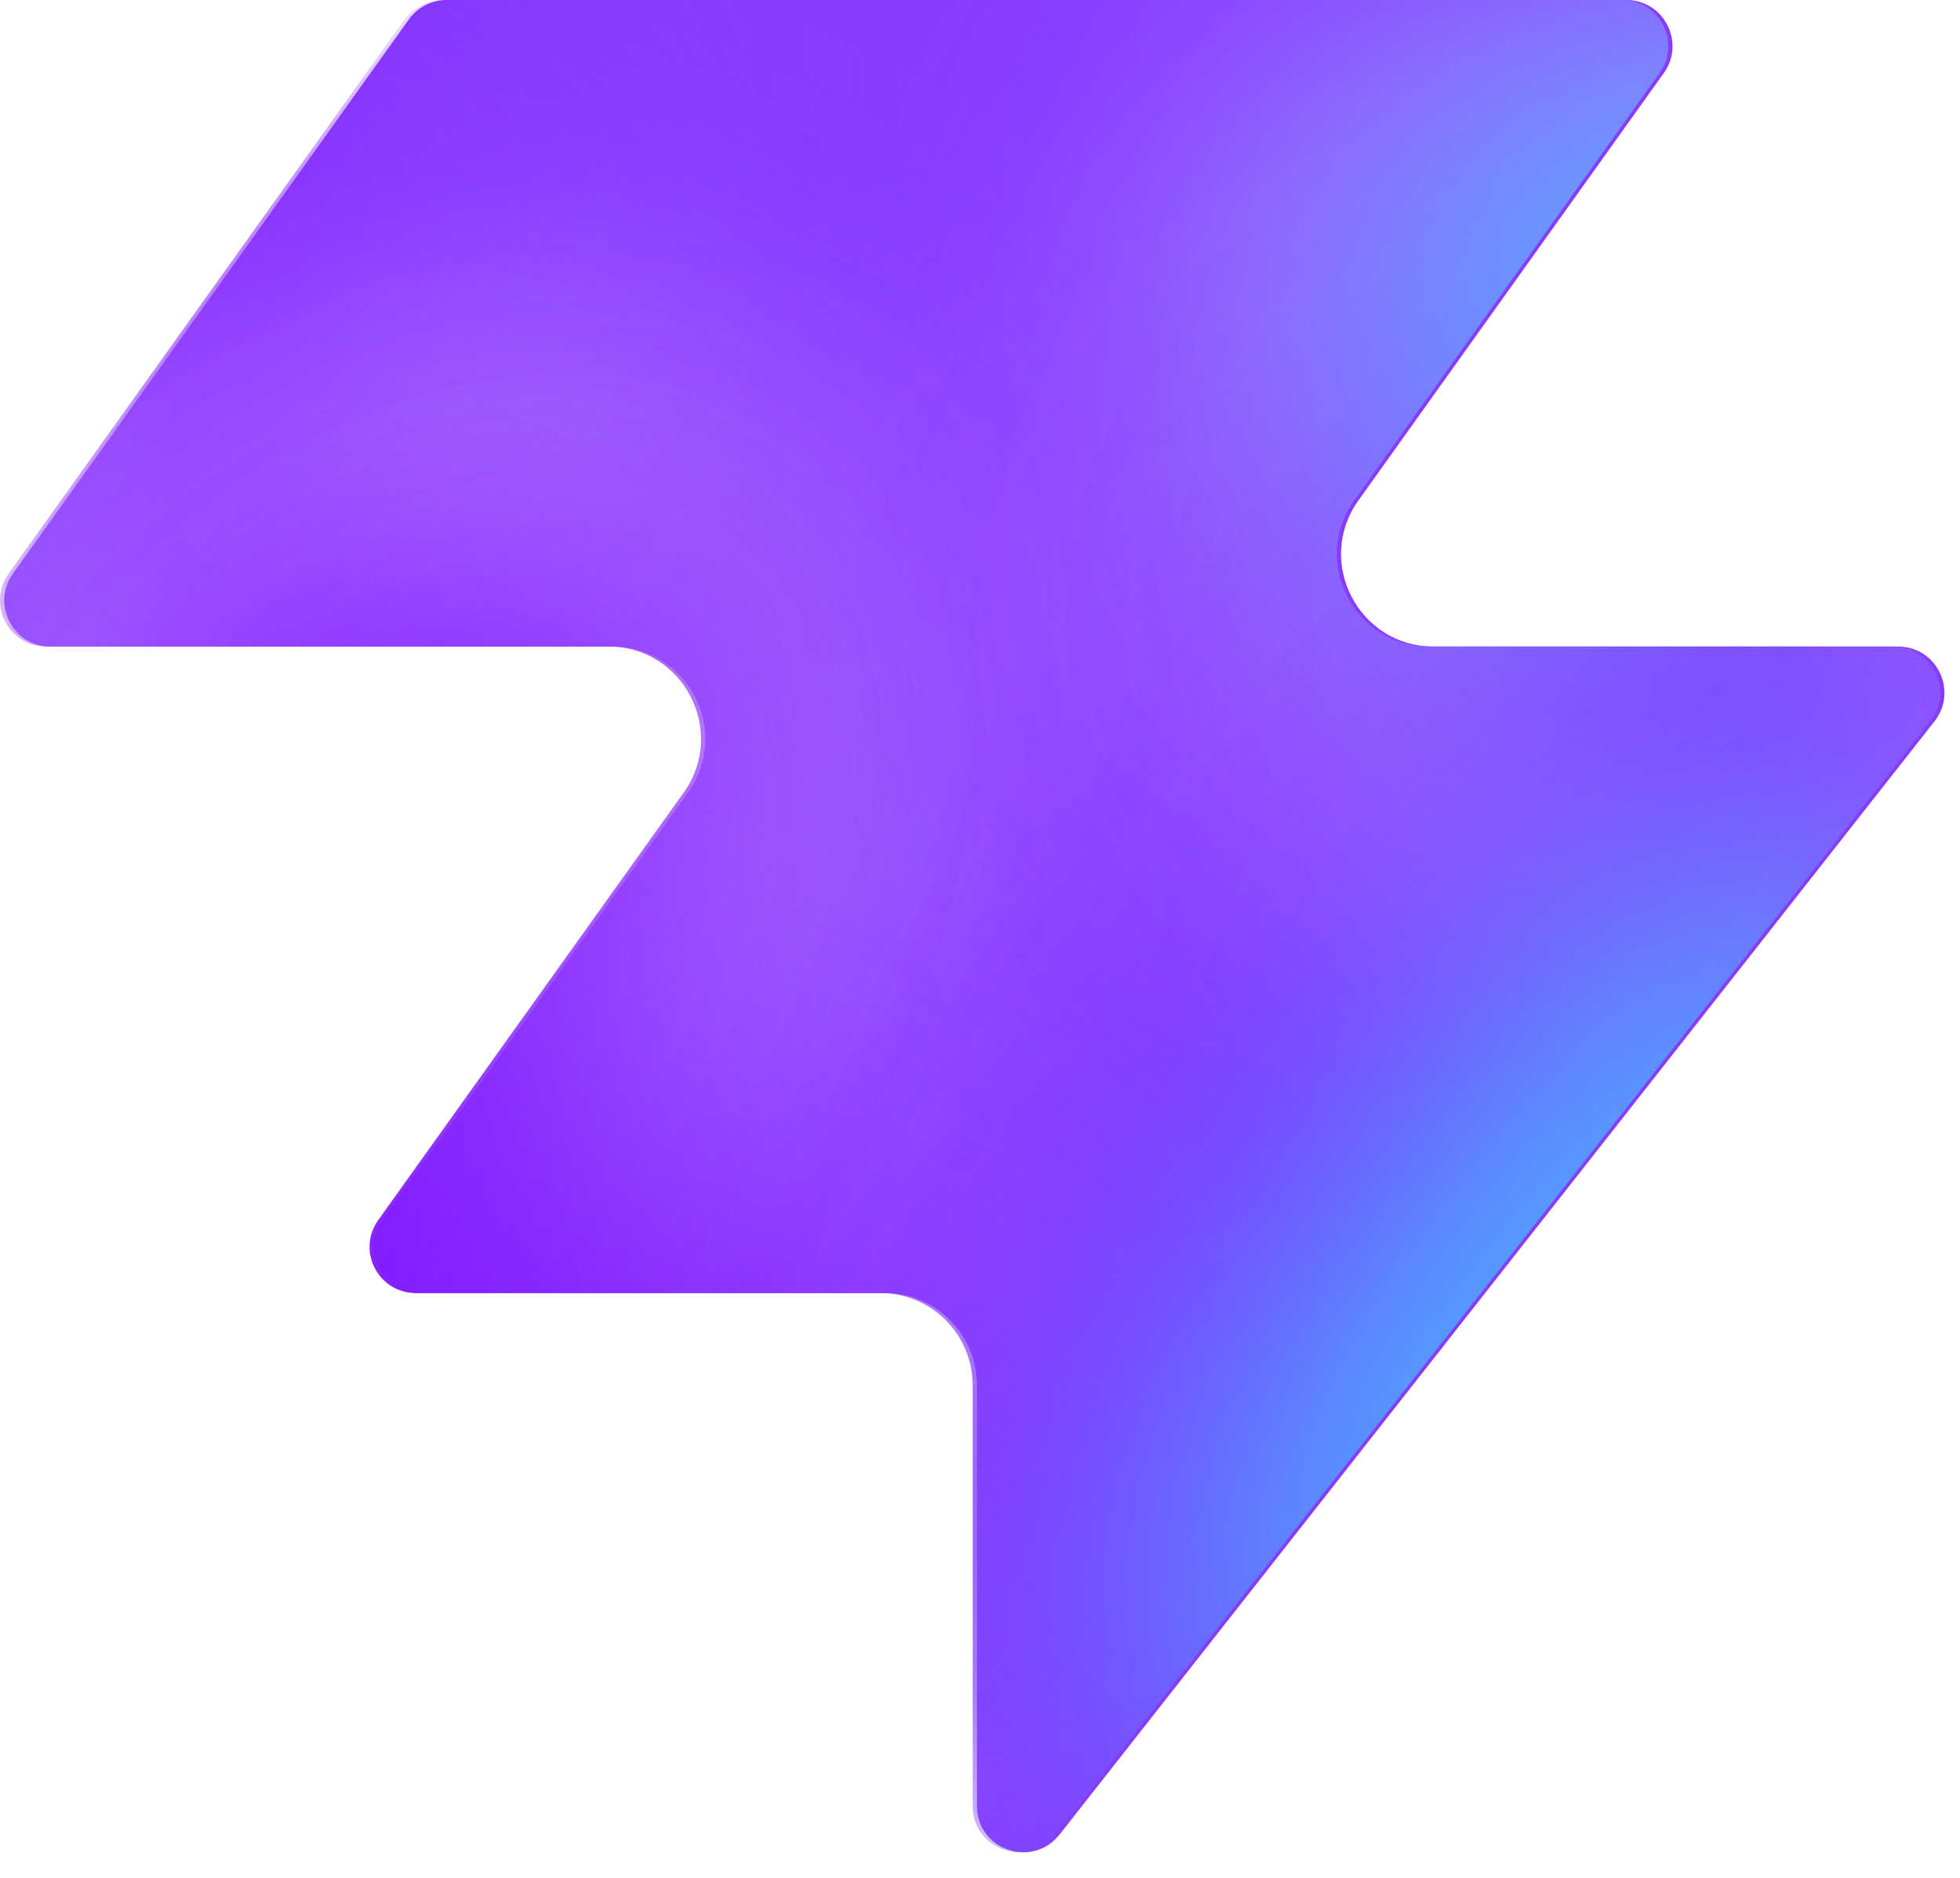
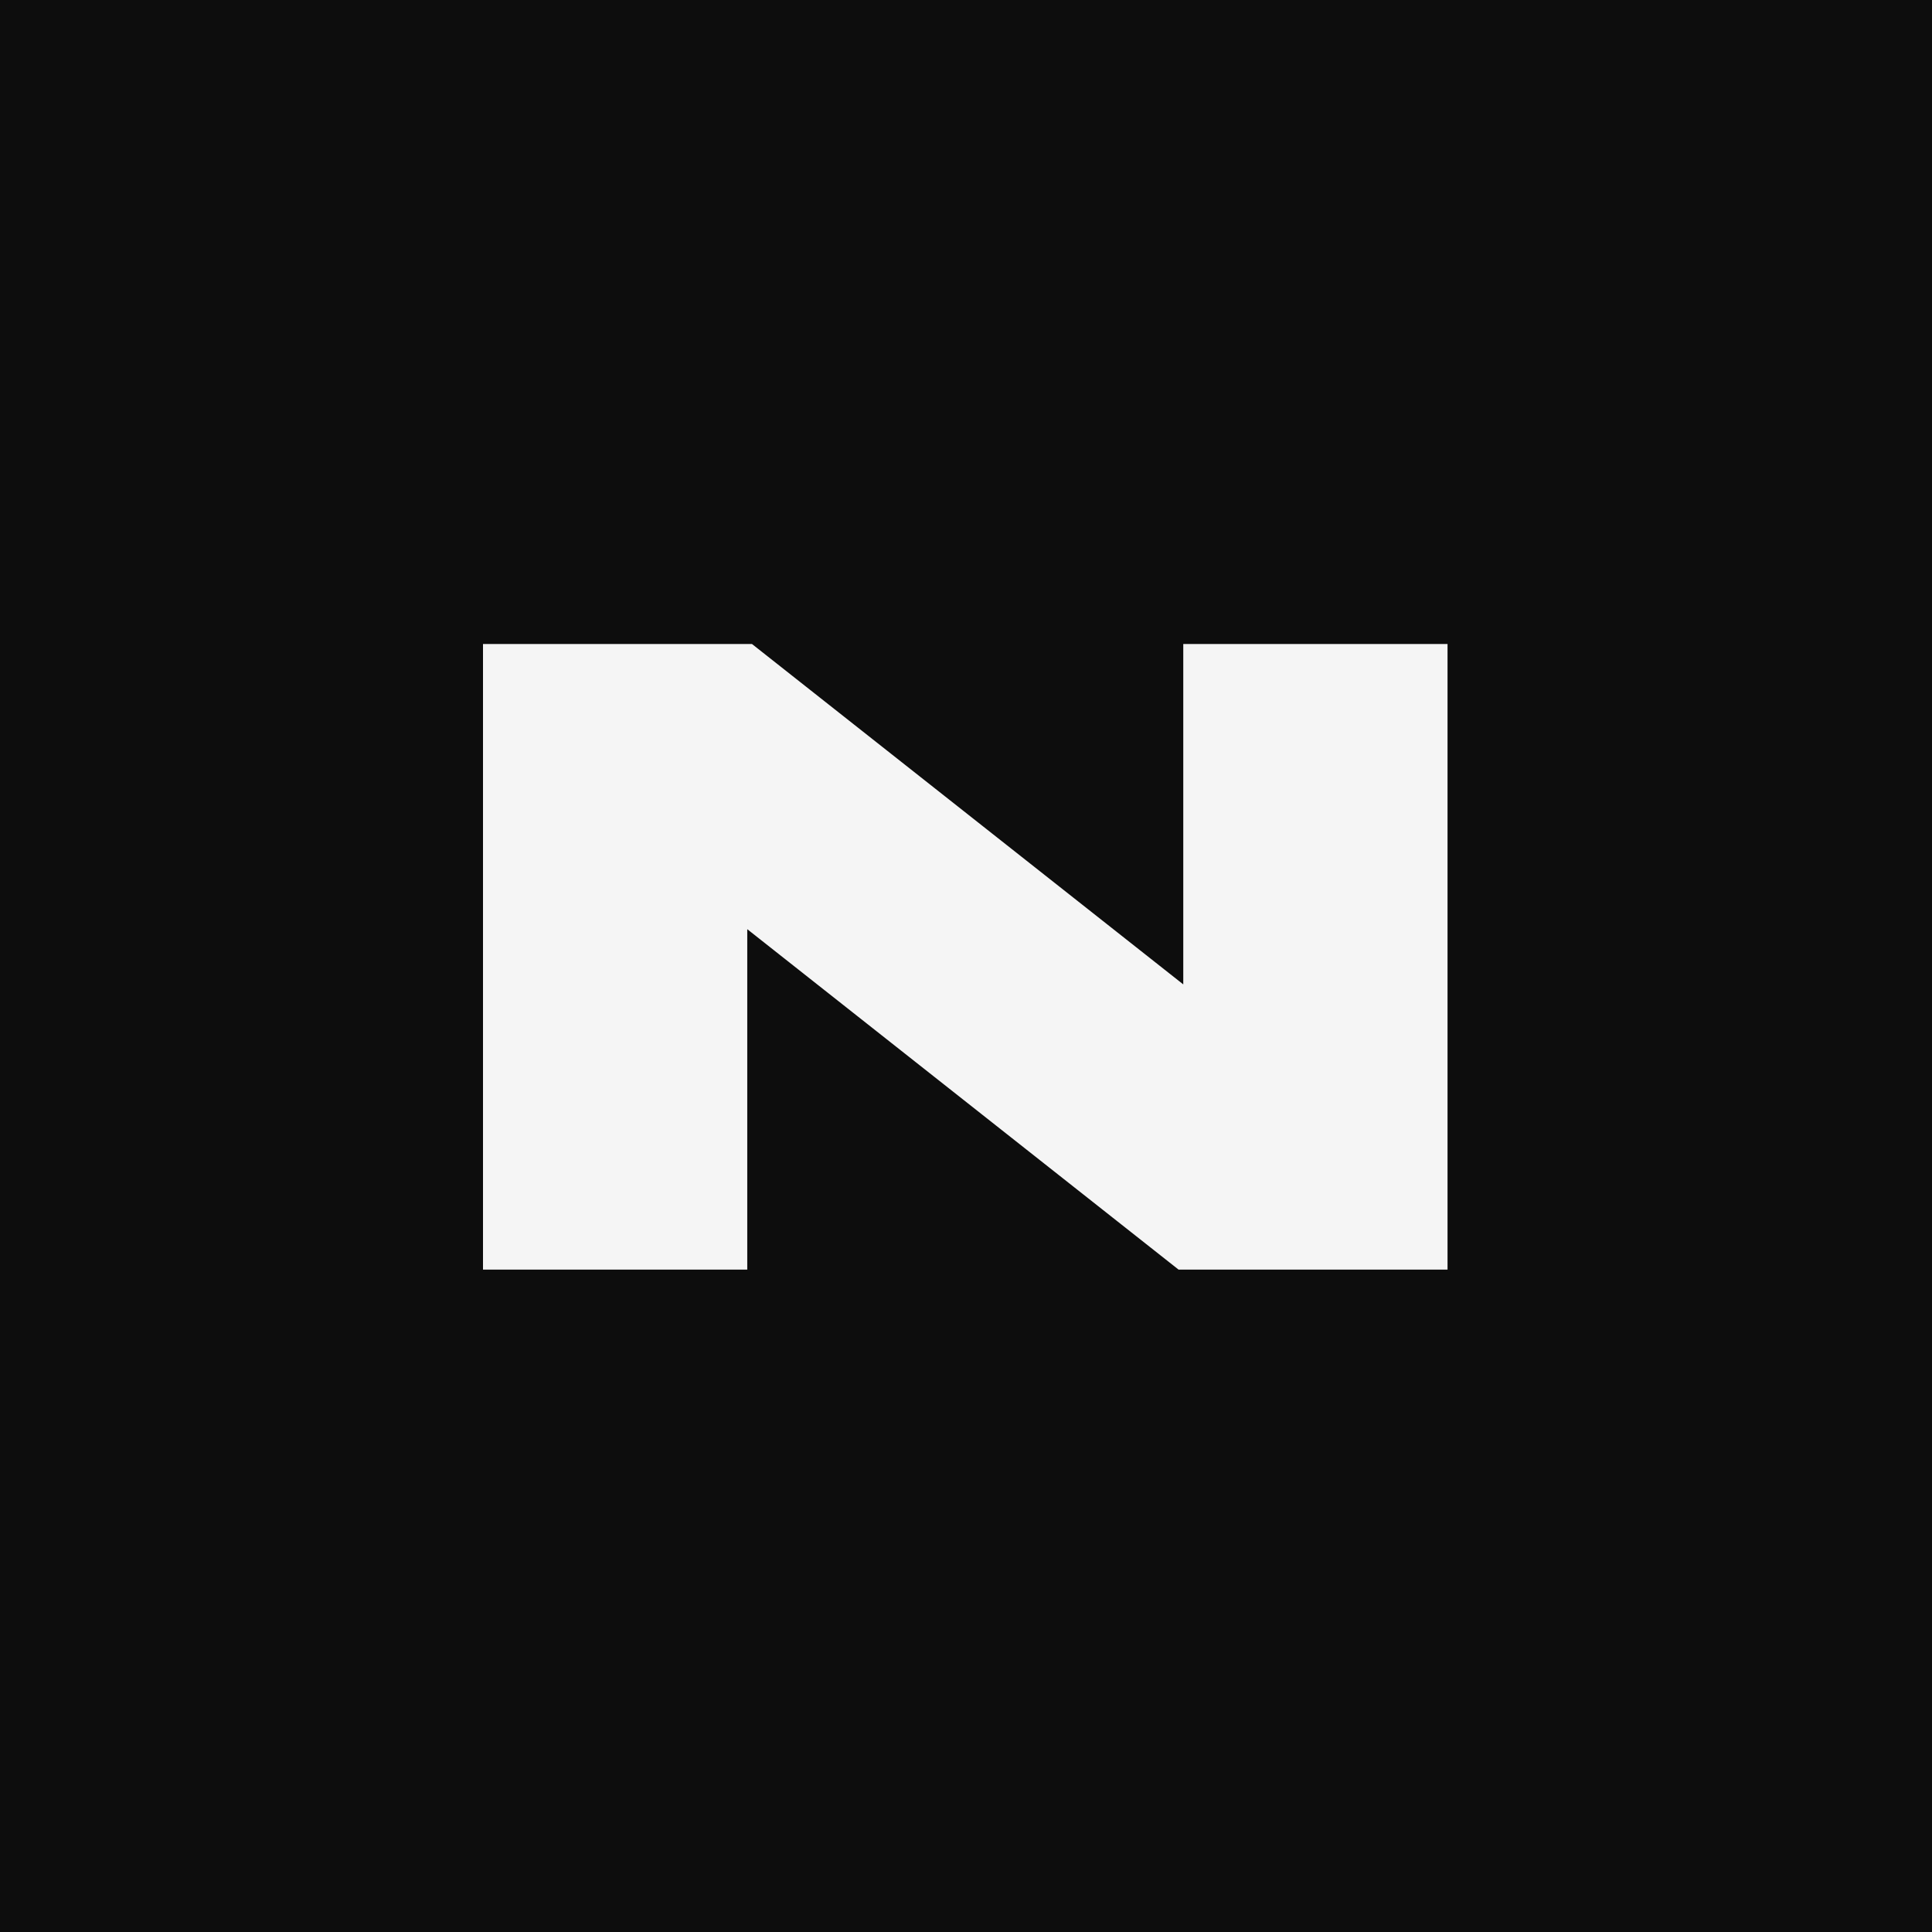
- <svg xmlns="http://www.w3.org/2000/svg" width="48" height="46" fill="none" viewBox="0 0 48 46">
-   <path fill="#863bff" d="M25.946 44.938c-.664.845-2.021.375-2.021-.698V33.937a2.26 2.26 0 0 0-2.262-2.262H10.287c-.92 0-1.456-1.04-.92-1.788l7.48-10.471c1.07-1.497 0-3.578-1.842-3.578H1.237c-.92 0-1.456-1.04-.92-1.788L10.013.474c.214-.297.556-.474.92-.474h28.894c.92 0 1.456 1.04.92 1.788l-7.48 10.471c-1.07 1.498 0 3.579 1.842 3.579h11.377c.943 0 1.473 1.088.89 1.83L25.947 44.94z" style="fill:#863bff;fill:color(display-p3 .525 .23 1);fill-opacity:1" />
-   <mask id="a" width="48" height="46" x="0" y="0" maskUnits="userSpaceOnUse" style="mask-type:alpha">
-     <path fill="#000" d="M25.842 44.938c-.664.844-2.021.375-2.021-.698V33.937a2.26 2.26 0 0 0-2.262-2.262H10.183c-.92 0-1.456-1.04-.92-1.788l7.48-10.471c1.07-1.498 0-3.579-1.842-3.579H1.133c-.92 0-1.456-1.04-.92-1.787L9.91.473c.214-.297.556-.474.92-.474h28.894c.92 0 1.456 1.04.92 1.788l-7.48 10.471c-1.07 1.498 0 3.578 1.842 3.578h11.377c.943 0 1.473 1.088.89 1.832L25.843 44.94z" style="fill:#000;fill-opacity:1" />
-   </mask>
-   <g mask="url(#a)">
-     <g filter="url(#b)">
-       <ellipse cx="5.508" cy="14.704" fill="#ede6ff" rx="5.508" ry="14.704" style="fill:#ede6ff;fill:color(display-p3 .927 .903 1);fill-opacity:1" transform="matrix(.00324 1 1 -.00324 -4.47 31.516)" />
-     </g>
-     <g filter="url(#c)">
-       <ellipse cx="10.399" cy="29.851" fill="#ede6ff" rx="10.399" ry="29.851" style="fill:#ede6ff;fill:color(display-p3 .927 .903 1);fill-opacity:1" transform="matrix(.00324 1 1 -.00324 -39.328 7.883)" />
-     </g>
-     <g filter="url(#d)">
-       <ellipse cx="5.508" cy="30.487" fill="#7e14ff" rx="5.508" ry="30.487" style="fill:#7e14ff;fill:color(display-p3 .492 .077 1);fill-opacity:1" transform="rotate(89.814 -25.913 -14.639)scale(1 -1)" />
-     </g>
-     <g filter="url(#e)">
-       <ellipse cx="5.508" cy="30.599" fill="#7e14ff" rx="5.508" ry="30.599" style="fill:#7e14ff;fill:color(display-p3 .492 .077 1);fill-opacity:1" transform="rotate(89.814 -32.644 -3.334)scale(1 -1)" />
-     </g>
-     <g filter="url(#f)">
-       <ellipse cx="5.508" cy="30.599" fill="#7e14ff" rx="5.508" ry="30.599" style="fill:#7e14ff;fill:color(display-p3 .492 .077 1);fill-opacity:1" transform="matrix(.00324 1 1 -.00324 -34.34 30.47)" />
-     </g>
-     <g filter="url(#g)">
-       <ellipse cx="14.072" cy="22.078" fill="#ede6ff" rx="14.072" ry="22.078" style="fill:#ede6ff;fill:color(display-p3 .927 .903 1);fill-opacity:1" transform="rotate(93.35 24.506 48.493)scale(-1 1)" />
-     </g>
-     <g filter="url(#h)">
-       <ellipse cx="3.47" cy="21.501" fill="#7e14ff" rx="3.47" ry="21.501" style="fill:#7e14ff;fill:color(display-p3 .492 .077 1);fill-opacity:1" transform="rotate(89.009 28.708 47.59)scale(-1 1)" />
-     </g>
-     <g filter="url(#i)">
-       <ellipse cx="3.47" cy="21.501" fill="#7e14ff" rx="3.47" ry="21.501" style="fill:#7e14ff;fill:color(display-p3 .492 .077 1);fill-opacity:1" transform="rotate(89.009 28.708 47.59)scale(-1 1)" />
-     </g>
-     <g filter="url(#j)">
-       <ellipse cx=".387" cy="8.972" fill="#7e14ff" rx="4.407" ry="29.108" style="fill:#7e14ff;fill:color(display-p3 .492 .077 1);fill-opacity:1" transform="rotate(39.51 .387 8.972)" />
-     </g>
-     <g filter="url(#k)">
-       <ellipse cx="47.523" cy="-6.092" fill="#7e14ff" rx="4.407" ry="29.108" style="fill:#7e14ff;fill:color(display-p3 .492 .077 1);fill-opacity:1" transform="rotate(37.892 47.523 -6.092)" />
-     </g>
-     <g filter="url(#l)">
-       <ellipse cx="41.412" cy="6.333" fill="#47bfff" rx="5.971" ry="9.665" style="fill:#47bfff;fill:color(display-p3 .28 .748 1);fill-opacity:1" transform="rotate(37.892 41.412 6.333)" />
-     </g>
-     <g filter="url(#m)">
-       <ellipse cx="-1.879" cy="38.332" fill="#7e14ff" rx="4.407" ry="29.108" style="fill:#7e14ff;fill:color(display-p3 .492 .077 1);fill-opacity:1" transform="rotate(37.892 -1.88 38.332)" />
-     </g>
-     <g filter="url(#n)">
-       <ellipse cx="-1.879" cy="38.332" fill="#7e14ff" rx="4.407" ry="29.108" style="fill:#7e14ff;fill:color(display-p3 .492 .077 1);fill-opacity:1" transform="rotate(37.892 -1.88 38.332)" />
-     </g>
-     <g filter="url(#o)">
-       <ellipse cx="35.651" cy="29.907" fill="#7e14ff" rx="4.407" ry="29.108" style="fill:#7e14ff;fill:color(display-p3 .492 .077 1);fill-opacity:1" transform="rotate(37.892 35.651 29.907)" />
-     </g>
-     <g filter="url(#p)">
-       <ellipse cx="38.418" cy="32.4" fill="#47bfff" rx="5.971" ry="15.297" style="fill:#47bfff;fill:color(display-p3 .28 .748 1);fill-opacity:1" transform="rotate(37.892 38.418 32.4)" />
-     </g>
-   </g>
-   <defs>
-     <filter id="b" width="60.045" height="41.654" x="-19.77" y="16.149" color-interpolation-filters="sRGB" filterUnits="userSpaceOnUse">
-       <feFlood flood-opacity="0" result="BackgroundImageFix" />
-       <feBlend in="SourceGraphic" in2="BackgroundImageFix" result="shape" />
-       <feGaussianBlur result="effect1_foregroundBlur_2002_17158" stdDeviation="7.659" />
-     </filter>
-     <filter id="c" width="90.34" height="51.437" x="-54.613" y="-7.533" color-interpolation-filters="sRGB" filterUnits="userSpaceOnUse">
-       <feFlood flood-opacity="0" result="BackgroundImageFix" />
-       <feBlend in="SourceGraphic" in2="BackgroundImageFix" result="shape" />
-       <feGaussianBlur result="effect1_foregroundBlur_2002_17158" stdDeviation="7.659" />
-     </filter>
-     <filter id="d" width="79.355" height="29.4" x="-49.64" y="2.03" color-interpolation-filters="sRGB" filterUnits="userSpaceOnUse">
-       <feFlood flood-opacity="0" result="BackgroundImageFix" />
-       <feBlend in="SourceGraphic" in2="BackgroundImageFix" result="shape" />
-       <feGaussianBlur result="effect1_foregroundBlur_2002_17158" stdDeviation="4.596" />
-     </filter>
-     <filter id="e" width="79.579" height="29.4" x="-45.045" y="20.029" color-interpolation-filters="sRGB" filterUnits="userSpaceOnUse">
-       <feFlood flood-opacity="0" result="BackgroundImageFix" />
-       <feBlend in="SourceGraphic" in2="BackgroundImageFix" result="shape" />
-       <feGaussianBlur result="effect1_foregroundBlur_2002_17158" stdDeviation="4.596" />
-     </filter>
-     <filter id="f" width="79.579" height="29.4" x="-43.513" y="21.178" color-interpolation-filters="sRGB" filterUnits="userSpaceOnUse">
-       <feFlood flood-opacity="0" result="BackgroundImageFix" />
-       <feBlend in="SourceGraphic" in2="BackgroundImageFix" result="shape" />
-       <feGaussianBlur result="effect1_foregroundBlur_2002_17158" stdDeviation="4.596" />
-     </filter>
-     <filter id="g" width="74.749" height="58.852" x="15.756" y="-17.901" color-interpolation-filters="sRGB" filterUnits="userSpaceOnUse">
-       <feFlood flood-opacity="0" result="BackgroundImageFix" />
-       <feBlend in="SourceGraphic" in2="BackgroundImageFix" result="shape" />
-       <feGaussianBlur result="effect1_foregroundBlur_2002_17158" stdDeviation="7.659" />
-     </filter>
-     <filter id="h" width="61.377" height="25.362" x="23.548" y="2.284" color-interpolation-filters="sRGB" filterUnits="userSpaceOnUse">
-       <feFlood flood-opacity="0" result="BackgroundImageFix" />
-       <feBlend in="SourceGraphic" in2="BackgroundImageFix" result="shape" />
-       <feGaussianBlur result="effect1_foregroundBlur_2002_17158" stdDeviation="4.596" />
-     </filter>
-     <filter id="i" width="61.377" height="25.362" x="23.548" y="2.284" color-interpolation-filters="sRGB" filterUnits="userSpaceOnUse">
-       <feFlood flood-opacity="0" result="BackgroundImageFix" />
-       <feBlend in="SourceGraphic" in2="BackgroundImageFix" result="shape" />
-       <feGaussianBlur result="effect1_foregroundBlur_2002_17158" stdDeviation="4.596" />
-     </filter>
-     <filter id="j" width="56.045" height="63.649" x="-27.636" y="-22.853" color-interpolation-filters="sRGB" filterUnits="userSpaceOnUse">
-       <feFlood flood-opacity="0" result="BackgroundImageFix" />
-       <feBlend in="SourceGraphic" in2="BackgroundImageFix" result="shape" />
-       <feGaussianBlur result="effect1_foregroundBlur_2002_17158" stdDeviation="4.596" />
-     </filter>
-     <filter id="k" width="54.814" height="64.646" x="20.116" y="-38.415" color-interpolation-filters="sRGB" filterUnits="userSpaceOnUse">
-       <feFlood flood-opacity="0" result="BackgroundImageFix" />
-       <feBlend in="SourceGraphic" in2="BackgroundImageFix" result="shape" />
-       <feGaussianBlur result="effect1_foregroundBlur_2002_17158" stdDeviation="4.596" />
-     </filter>
-     <filter id="l" width="33.541" height="35.313" x="24.641" y="-11.323" color-interpolation-filters="sRGB" filterUnits="userSpaceOnUse">
-       <feFlood flood-opacity="0" result="BackgroundImageFix" />
-       <feBlend in="SourceGraphic" in2="BackgroundImageFix" result="shape" />
-       <feGaussianBlur result="effect1_foregroundBlur_2002_17158" stdDeviation="4.596" />
-     </filter>
-     <filter id="m" width="54.814" height="64.646" x="-29.286" y="6.009" color-interpolation-filters="sRGB" filterUnits="userSpaceOnUse">
-       <feFlood flood-opacity="0" result="BackgroundImageFix" />
-       <feBlend in="SourceGraphic" in2="BackgroundImageFix" result="shape" />
-       <feGaussianBlur result="effect1_foregroundBlur_2002_17158" stdDeviation="4.596" />
-     </filter>
-     <filter id="n" width="54.814" height="64.646" x="-29.286" y="6.009" color-interpolation-filters="sRGB" filterUnits="userSpaceOnUse">
-       <feFlood flood-opacity="0" result="BackgroundImageFix" />
-       <feBlend in="SourceGraphic" in2="BackgroundImageFix" result="shape" />
-       <feGaussianBlur result="effect1_foregroundBlur_2002_17158" stdDeviation="4.596" />
-     </filter>
-     <filter id="o" width="54.814" height="64.646" x="8.244" y="-2.416" color-interpolation-filters="sRGB" filterUnits="userSpaceOnUse">
-       <feFlood flood-opacity="0" result="BackgroundImageFix" />
-       <feBlend in="SourceGraphic" in2="BackgroundImageFix" result="shape" />
-       <feGaussianBlur result="effect1_foregroundBlur_2002_17158" stdDeviation="4.596" />
-     </filter>
-     <filter id="p" width="39.409" height="43.623" x="18.713" y="10.588" color-interpolation-filters="sRGB" filterUnits="userSpaceOnUse">
-       <feFlood flood-opacity="0" result="BackgroundImageFix" />
-       <feBlend in="SourceGraphic" in2="BackgroundImageFix" result="shape" />
-       <feGaussianBlur result="effect1_foregroundBlur_2002_17158" stdDeviation="4.596" />
-     </filter>
-   </defs>
+ <svg xmlns="http://www.w3.org/2000/svg" width="96" height="96" viewBox="0 0 96 96" fill="none">
+   <rect width="96" height="96" fill="#0D0D0D" />
+   <path d="M58.562 63.086L37.131 46.171V63.086H24V32H37.365L58.796 48.914V32H71.927V63.086H58.562Z" fill="#F5F5F5" />
</svg>
